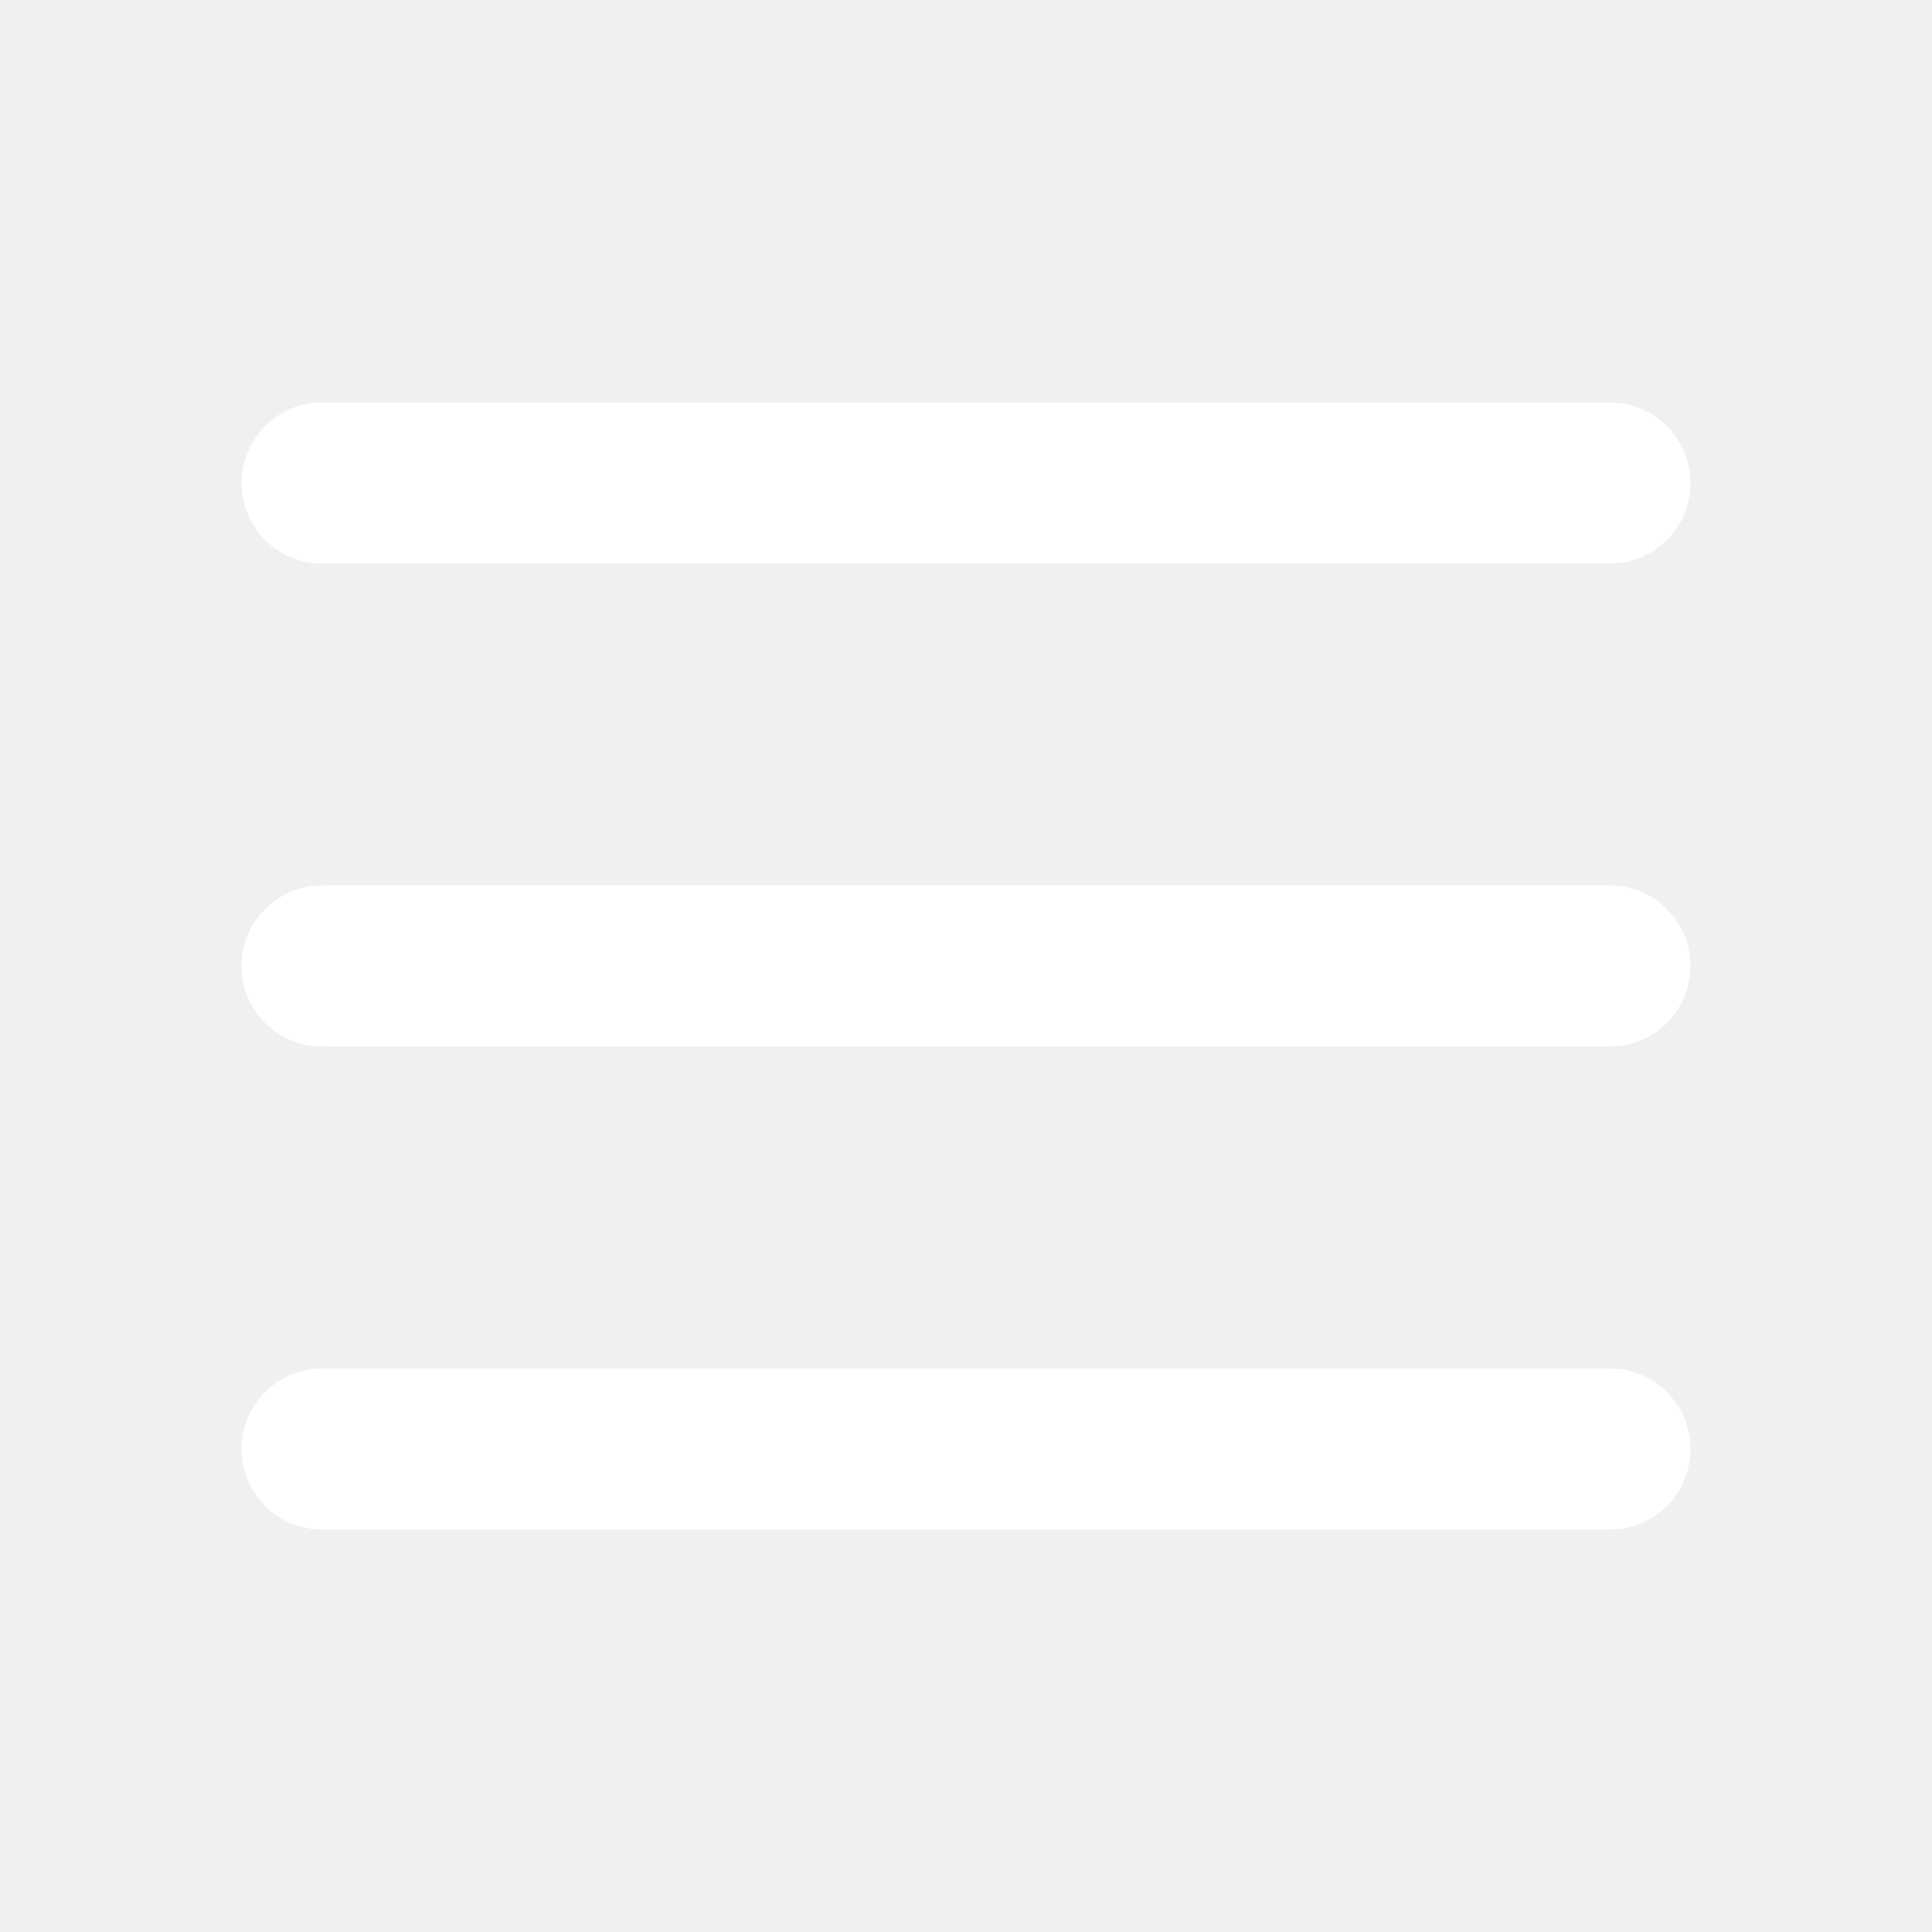
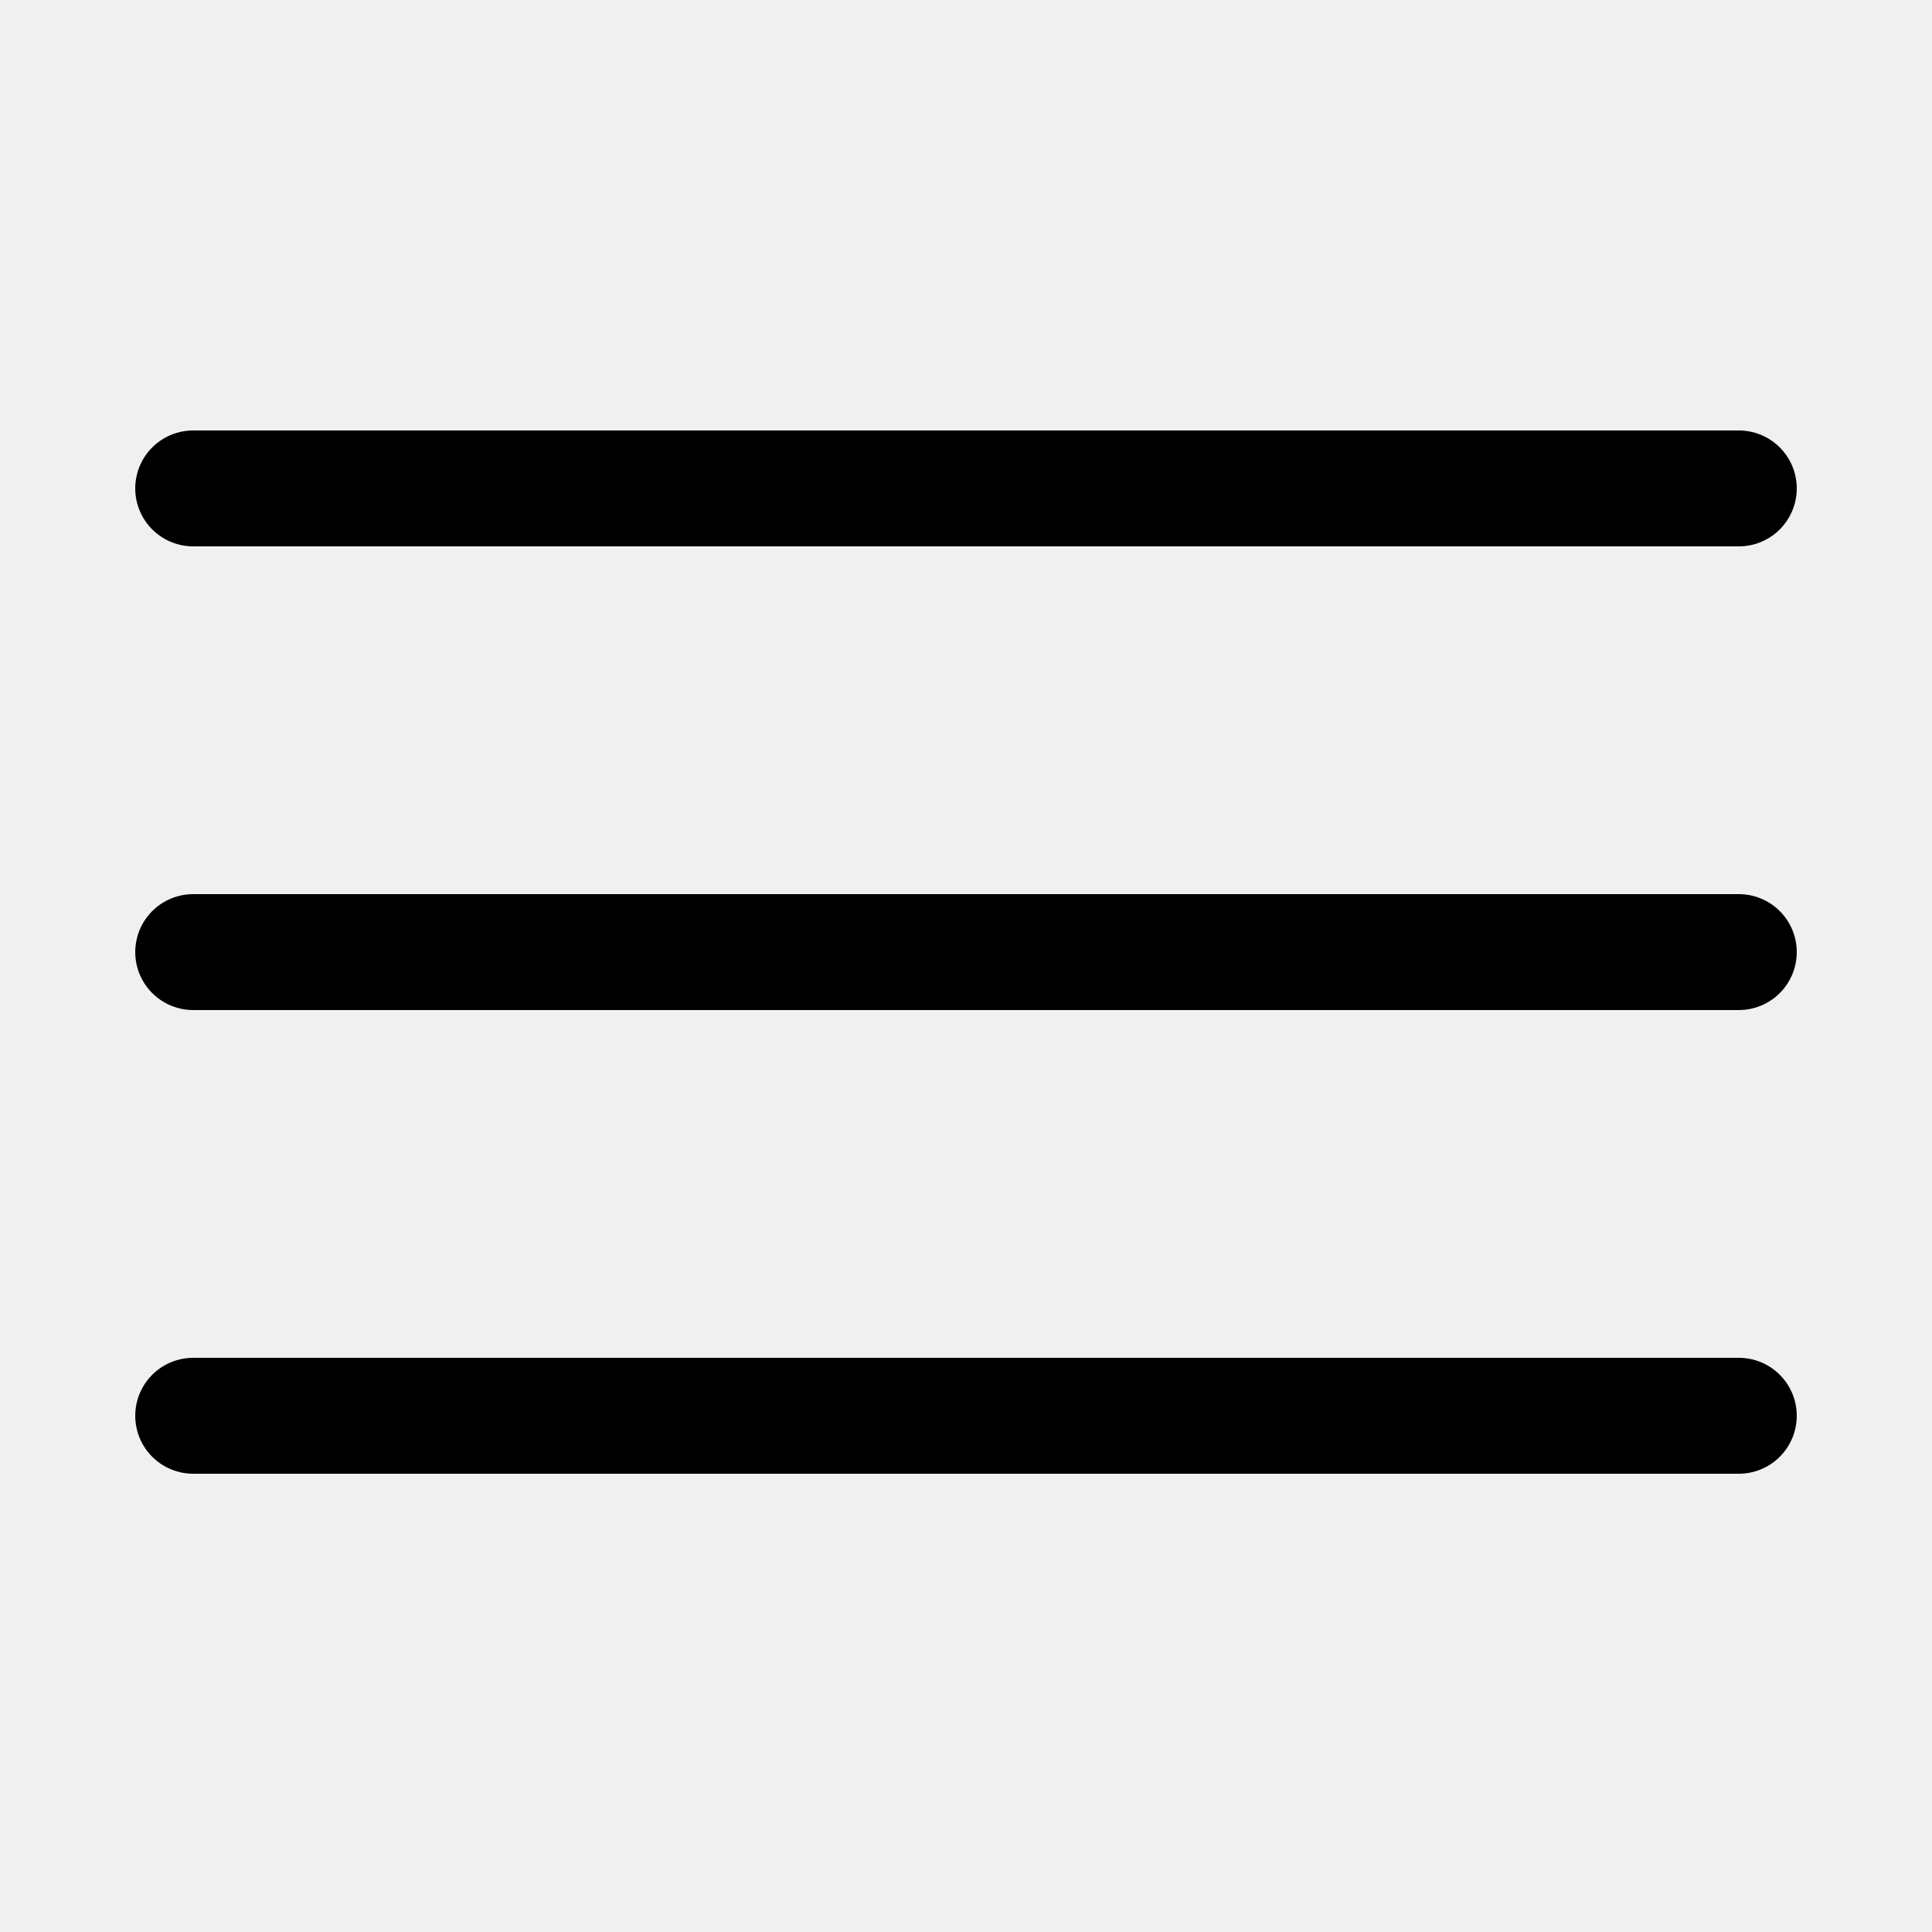
- <svg xmlns="http://www.w3.org/2000/svg" width="800px" height="800px" viewBox="0 0 24 24" fill="none">
+ <svg xmlns="http://www.w3.org/2000/svg" width="800px" height="800px" viewBox="-0.5 0 25 25" fill="none">
  <g id="SVGRepo_bgCarrier" stroke-width="0" />
  <g id="SVGRepo_tracerCarrier" stroke-linecap="round" stroke-linejoin="round" />
  <g id="SVGRepo_iconCarrier">
-     <path d="M4 18L20 18" stroke="#ffffff" stroke-width="2" stroke-linecap="round" />
-     <path d="M4 12L20 12" stroke="#ffffff" stroke-width="2" stroke-linecap="round" />
-     <path d="M4 6L20 6" stroke="#ffffff" stroke-width="2" stroke-linecap="round" />
+     <path d="M2 12.32H22" stroke="#000000" stroke-width="1.5" stroke-linecap="round" stroke-linejoin="round" />
+     <path d="M2 18.32H22" stroke="#000000" stroke-width="1.5" stroke-linecap="round" stroke-linejoin="round" />
+     <path d="M2 6.32H22" stroke="#000000" stroke-width="1.5" stroke-linecap="round" stroke-linejoin="round" />
  </g>
</svg>
